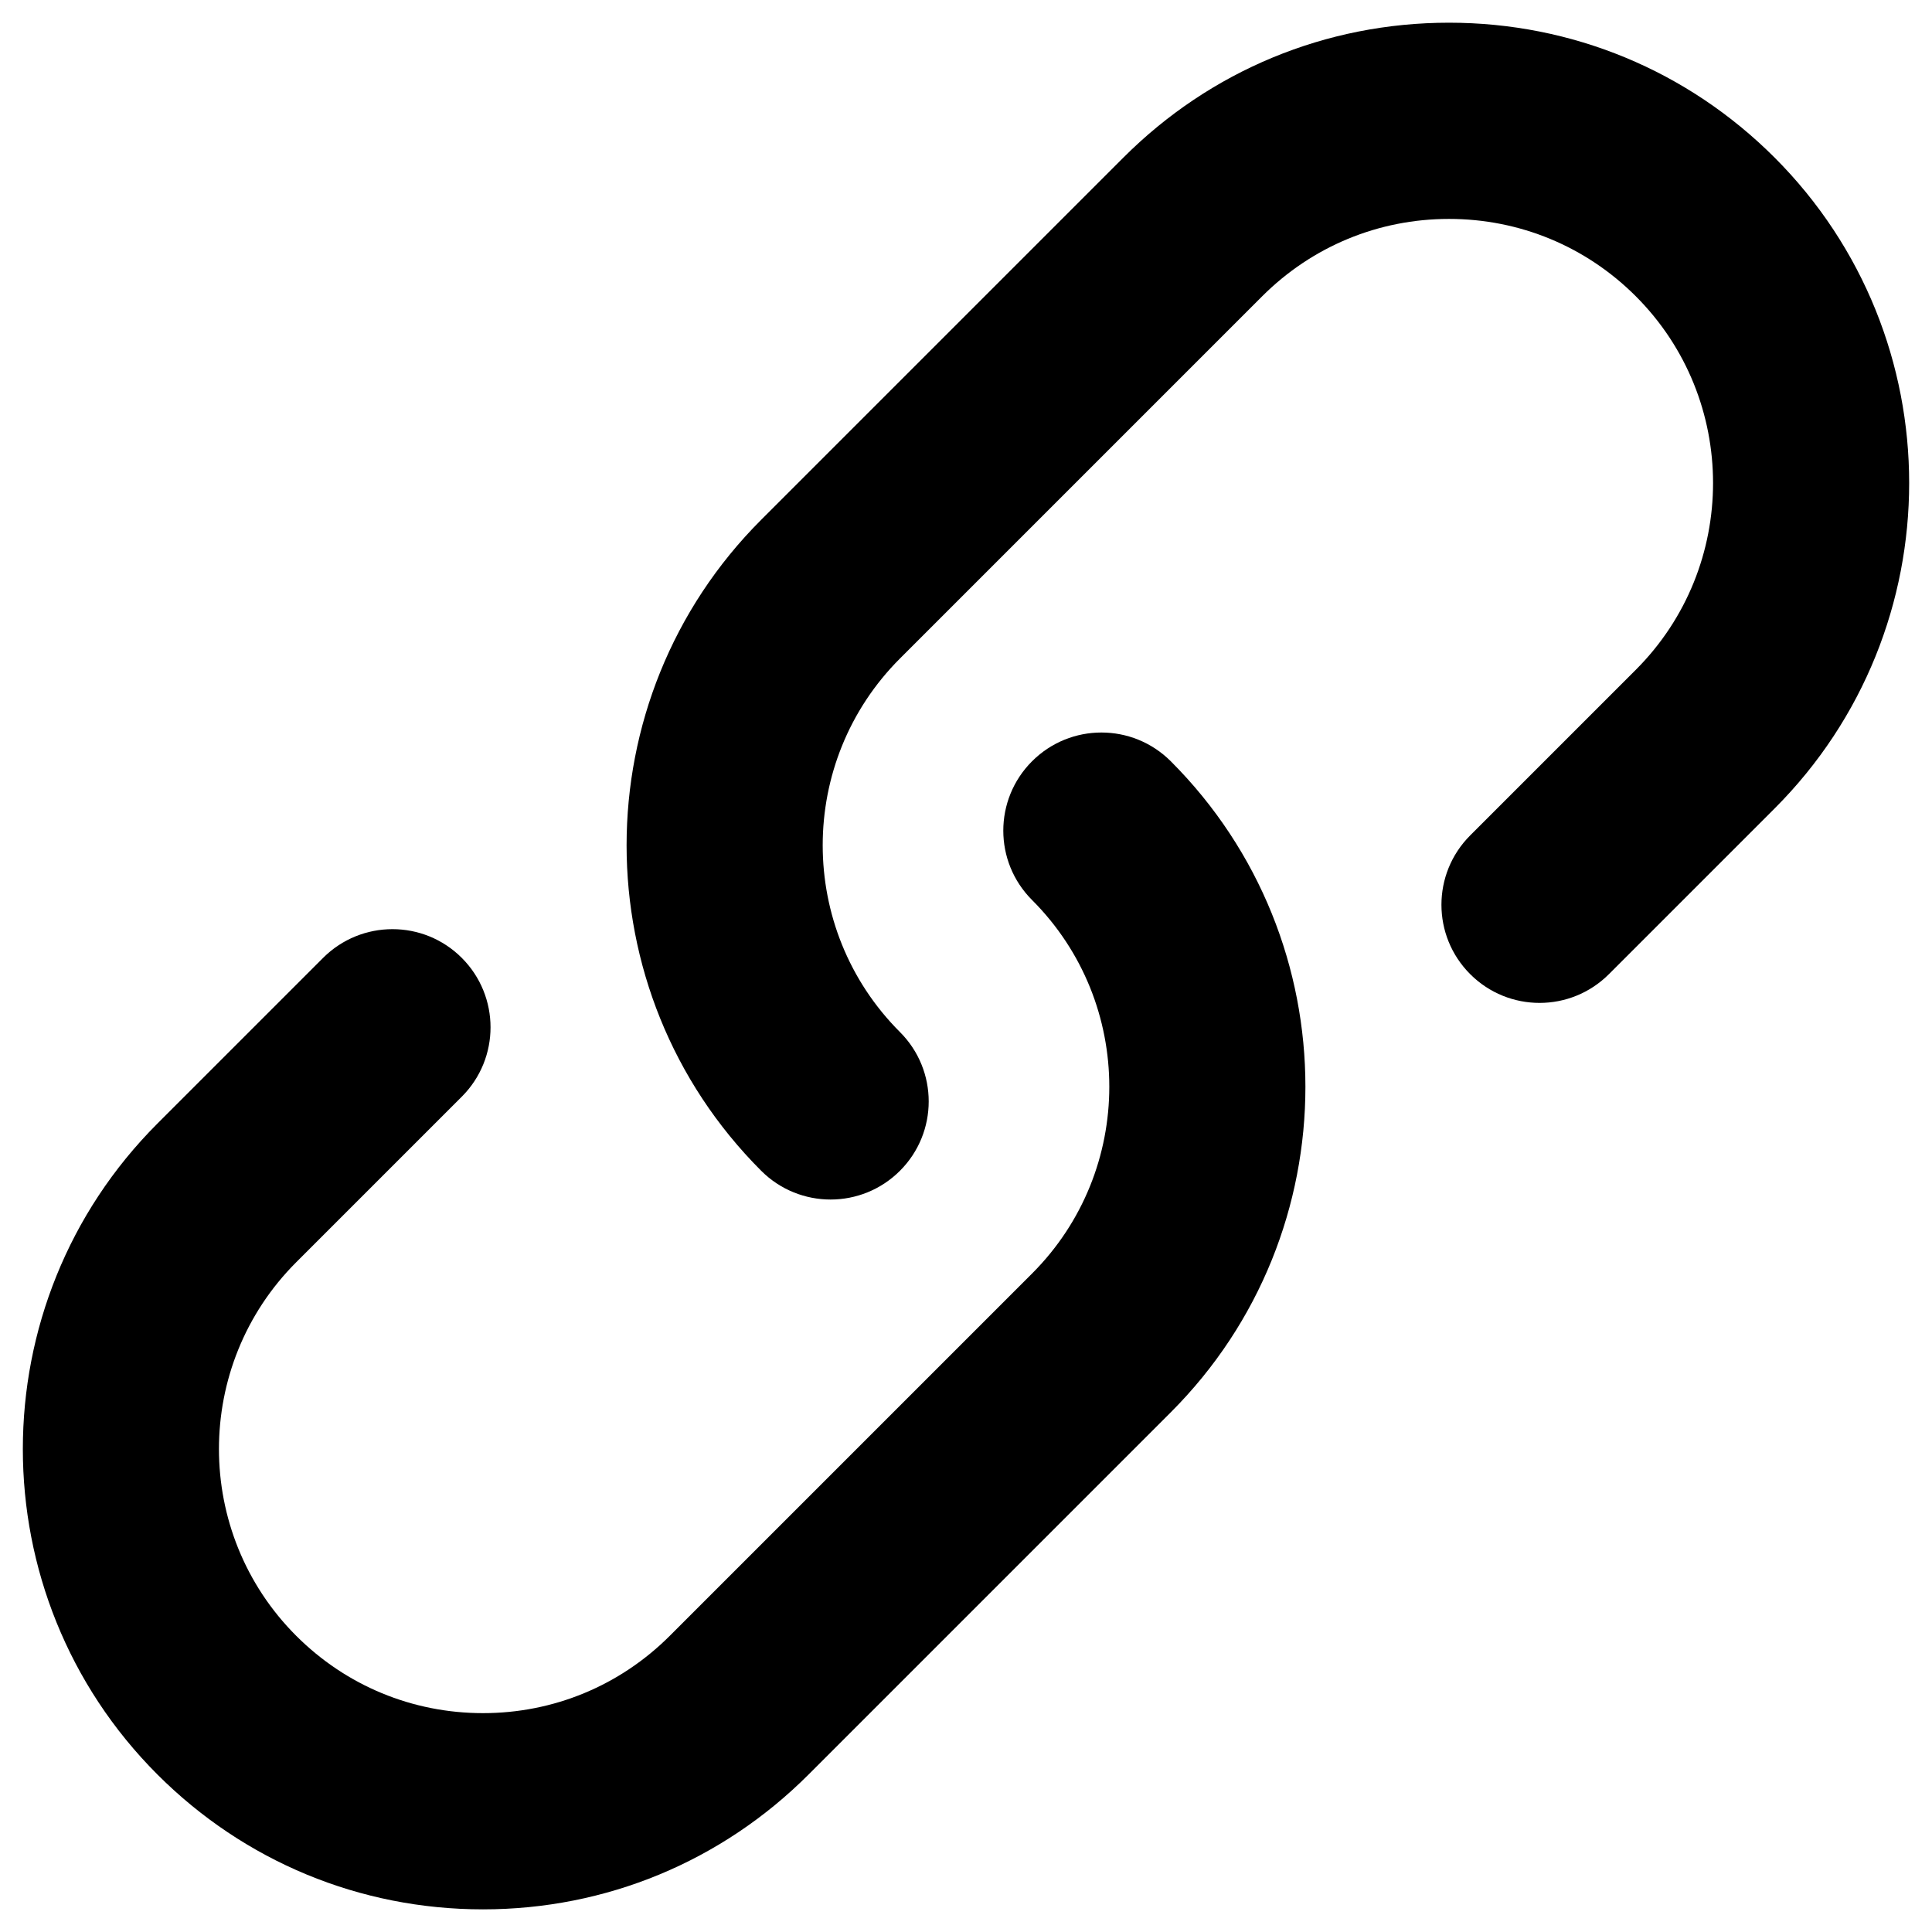
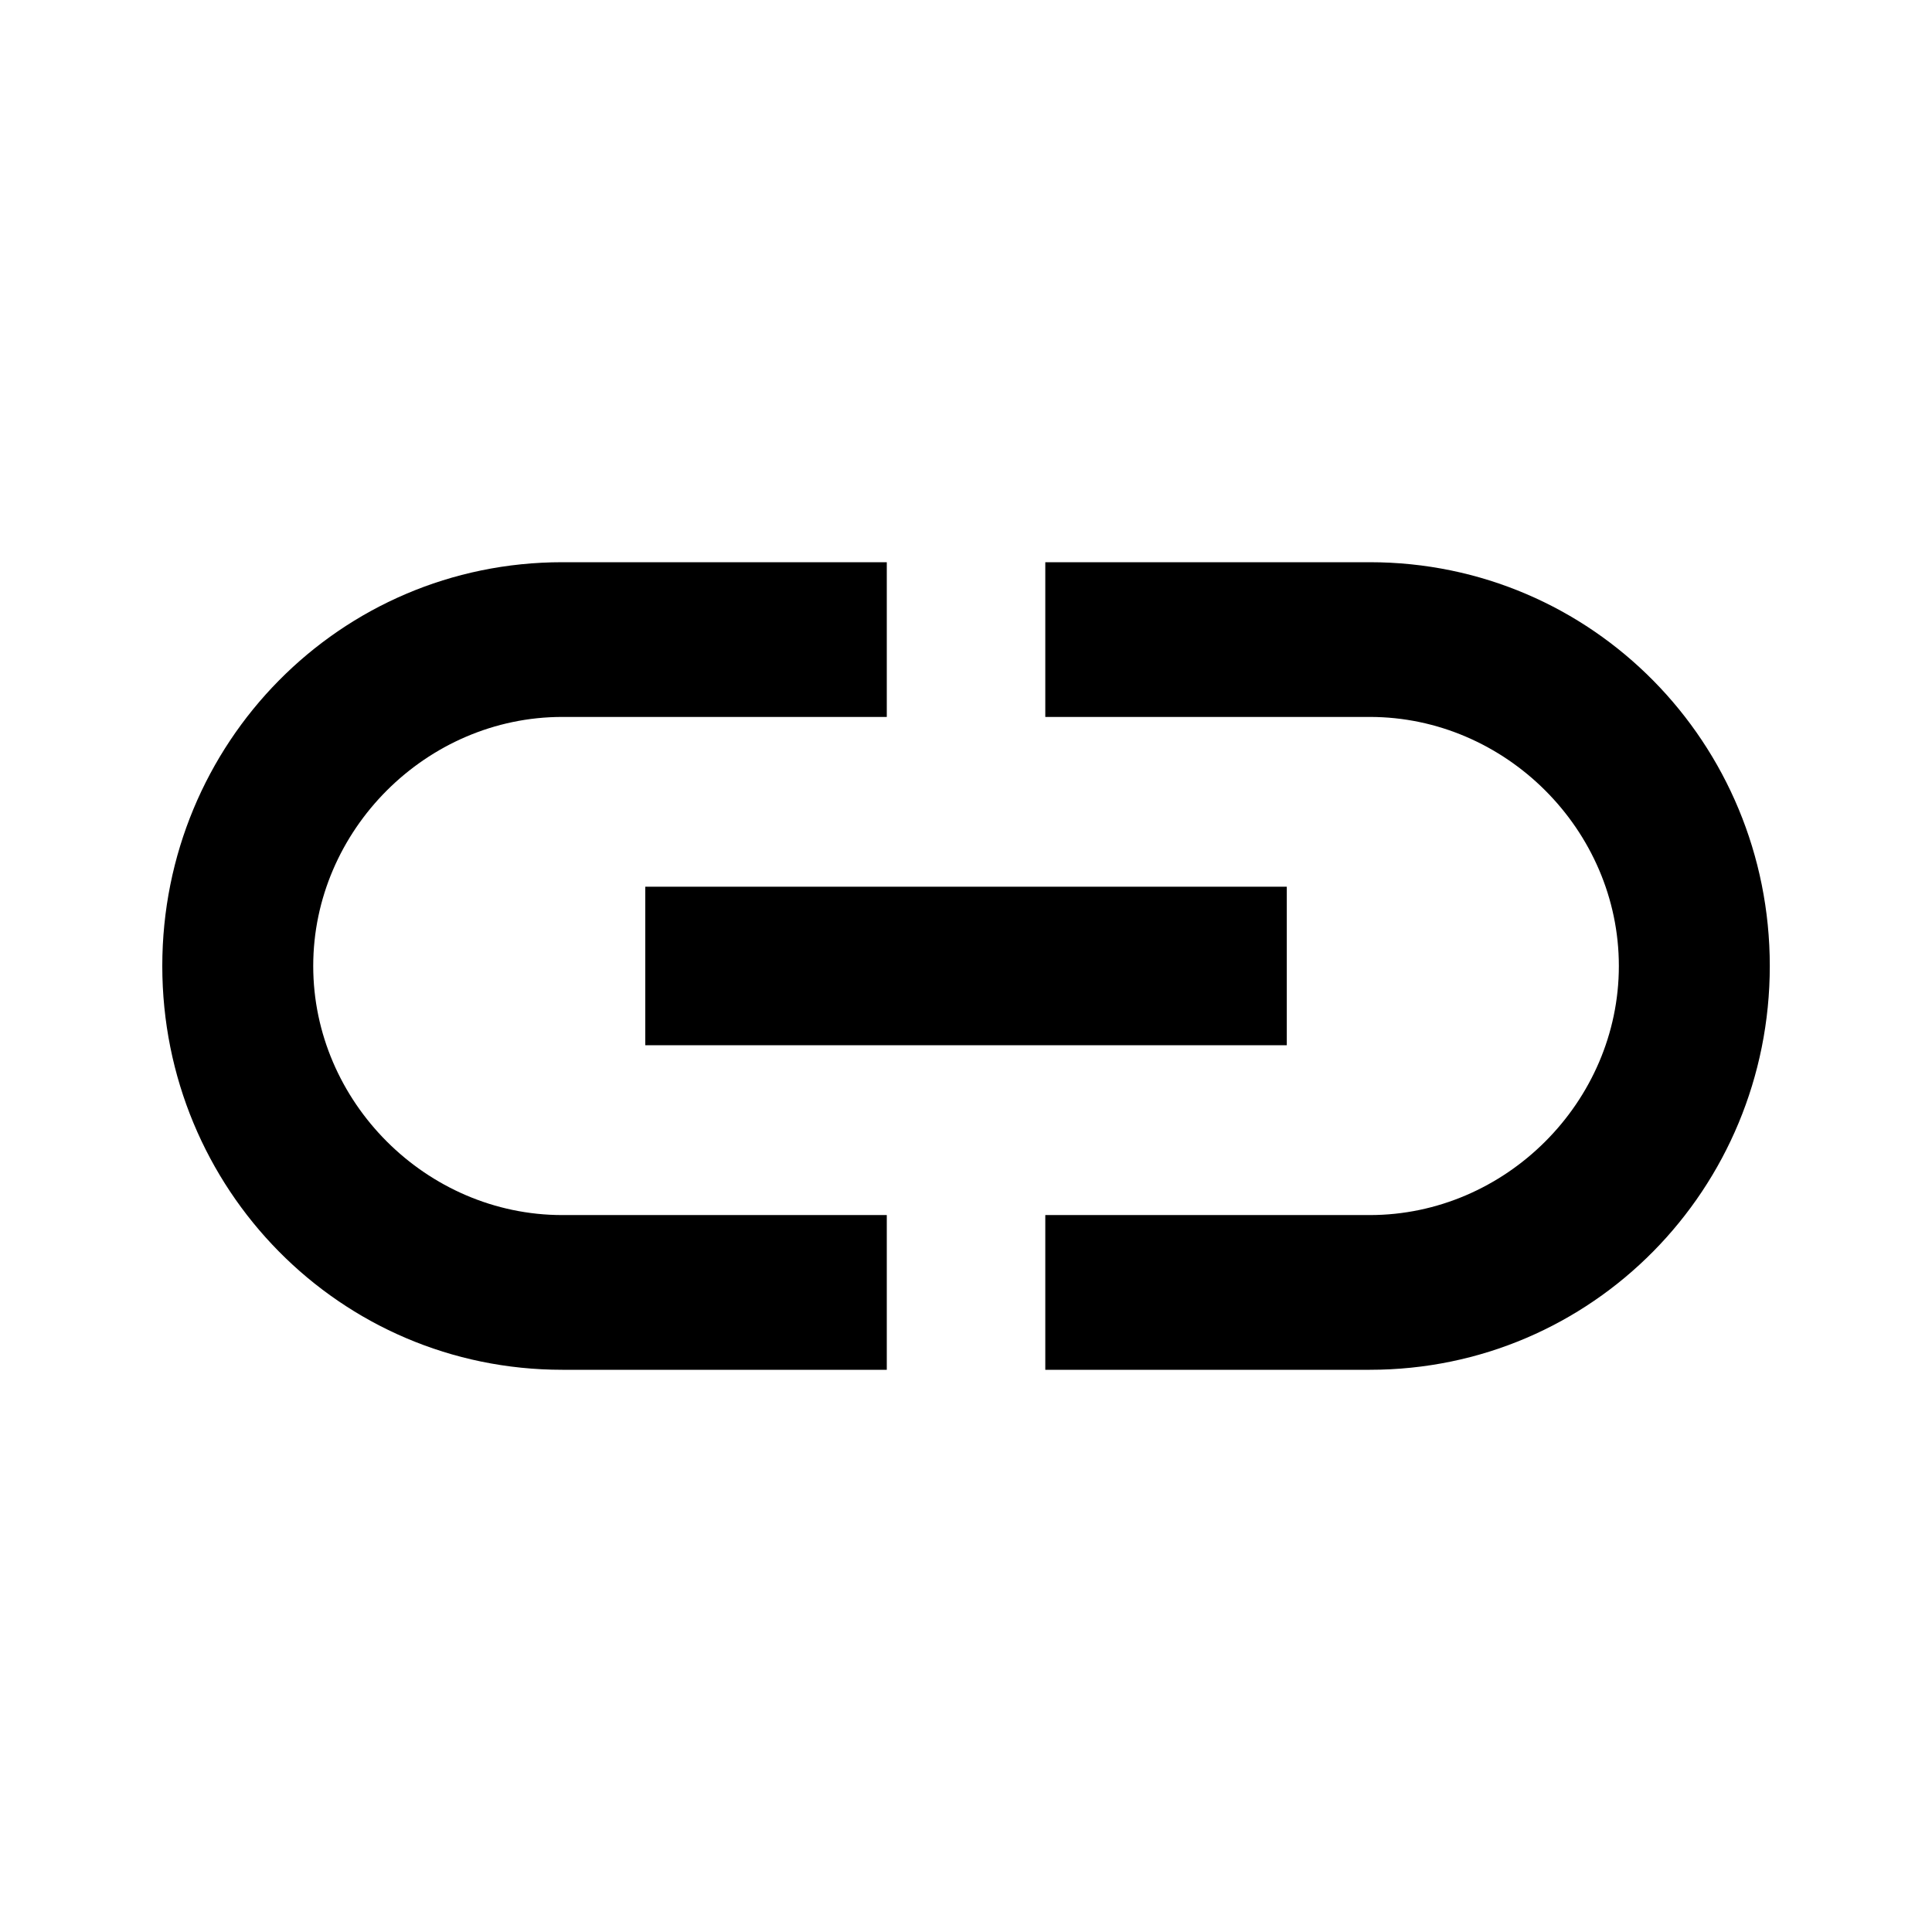
- <svg xmlns="http://www.w3.org/2000/svg" version="1.1" width="32" height="32" viewBox="0 0 32 32">
-   <path d="M13.757 19.868c-0.416 0-0.832-0.159-1.149-0.476-2.973-2.973-2.973-7.81 0-10.783l6-6c1.44-1.44 3.355-2.233 5.392-2.233s3.951 0.793 5.392 2.233c2.973 2.973 2.973 7.81 0 10.783l-2.743 2.743c-0.635 0.635-1.663 0.635-2.298 0s-0.635-1.663 0-2.298l2.743-2.743c1.706-1.706 1.706-4.481 0-6.187-0.826-0.826-1.925-1.281-3.094-1.281s-2.267 0.455-3.094 1.281l-6 6c-1.706 1.706-1.706 4.481 0 6.187 0.635 0.635 0.635 1.663 0 2.298-0.317 0.317-0.733 0.476-1.149 0.476z" />
-   <path d="M8 31.625c-2.037 0-3.952-0.793-5.392-2.233-2.973-2.973-2.973-7.81 0-10.783l2.743-2.743c0.635-0.635 1.664-0.635 2.298 0s0.635 1.663 0 2.298l-2.743 2.743c-1.706 1.706-1.706 4.481 0 6.187 0.826 0.826 1.925 1.281 3.094 1.281s2.267-0.455 3.094-1.281l6-6c1.706-1.706 1.706-4.481 0-6.187-0.635-0.635-0.635-1.663 0-2.298s1.663-0.635 2.298 0c2.973 2.973 2.973 7.81 0 10.783l-6 6c-1.44 1.44-3.355 2.233-5.392 2.233z" />
+ <svg xmlns="http://www.w3.org/2000/svg" version="1.1" width="24" height="24" viewBox="0 0 24 24">
+   <path d="M17.016 6.984c2.766 0 4.969 2.25 4.969 5.016s-2.203 5.016-4.969 5.016h-4.031v-1.922h4.031c1.688 0 3.094-1.406 3.094-3.094s-1.406-3.094-3.094-3.094h-4.031v-1.922h4.031zM8.016 12.984v-1.969h7.969v1.969h-7.969zM3.891 12c0 1.688 1.406 3.094 3.094 3.094h4.031v1.922h-4.031c-2.766 0-4.969-2.25-4.969-5.016s2.203-5.016 4.969-5.016h4.031v1.922h-4.031c-1.688 0-3.094 1.406-3.094 3.094z" />
</svg>
